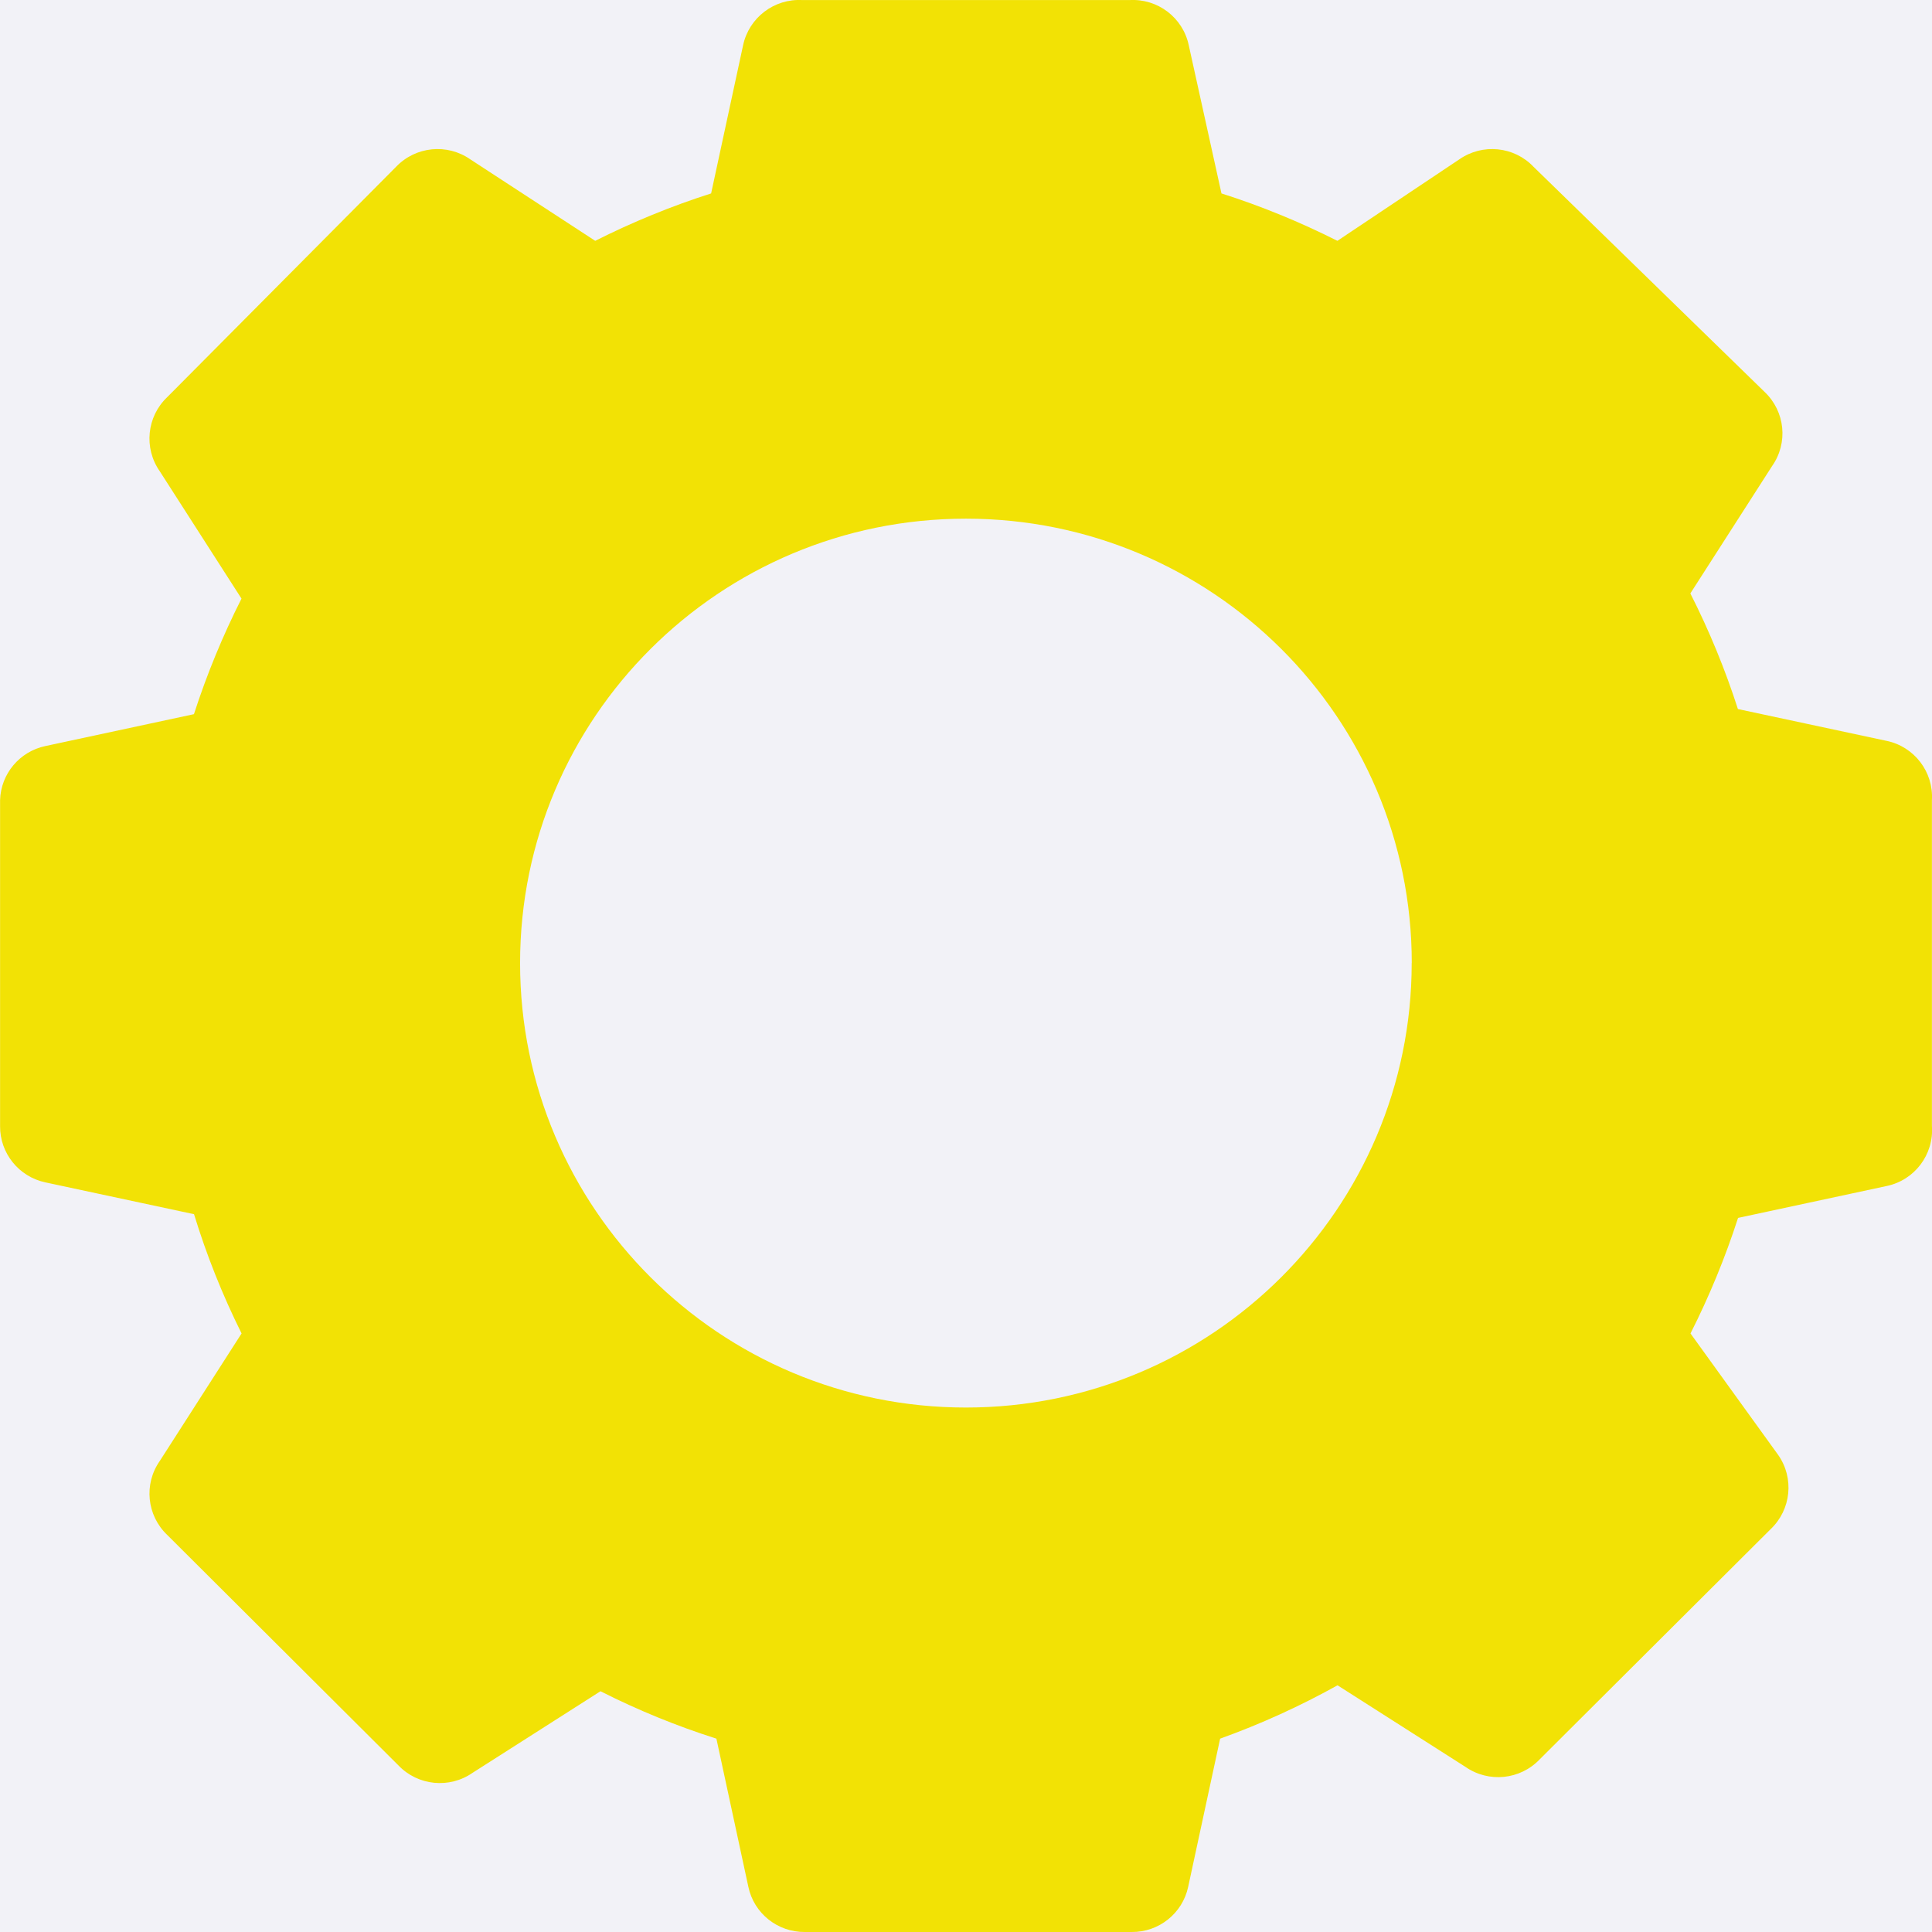
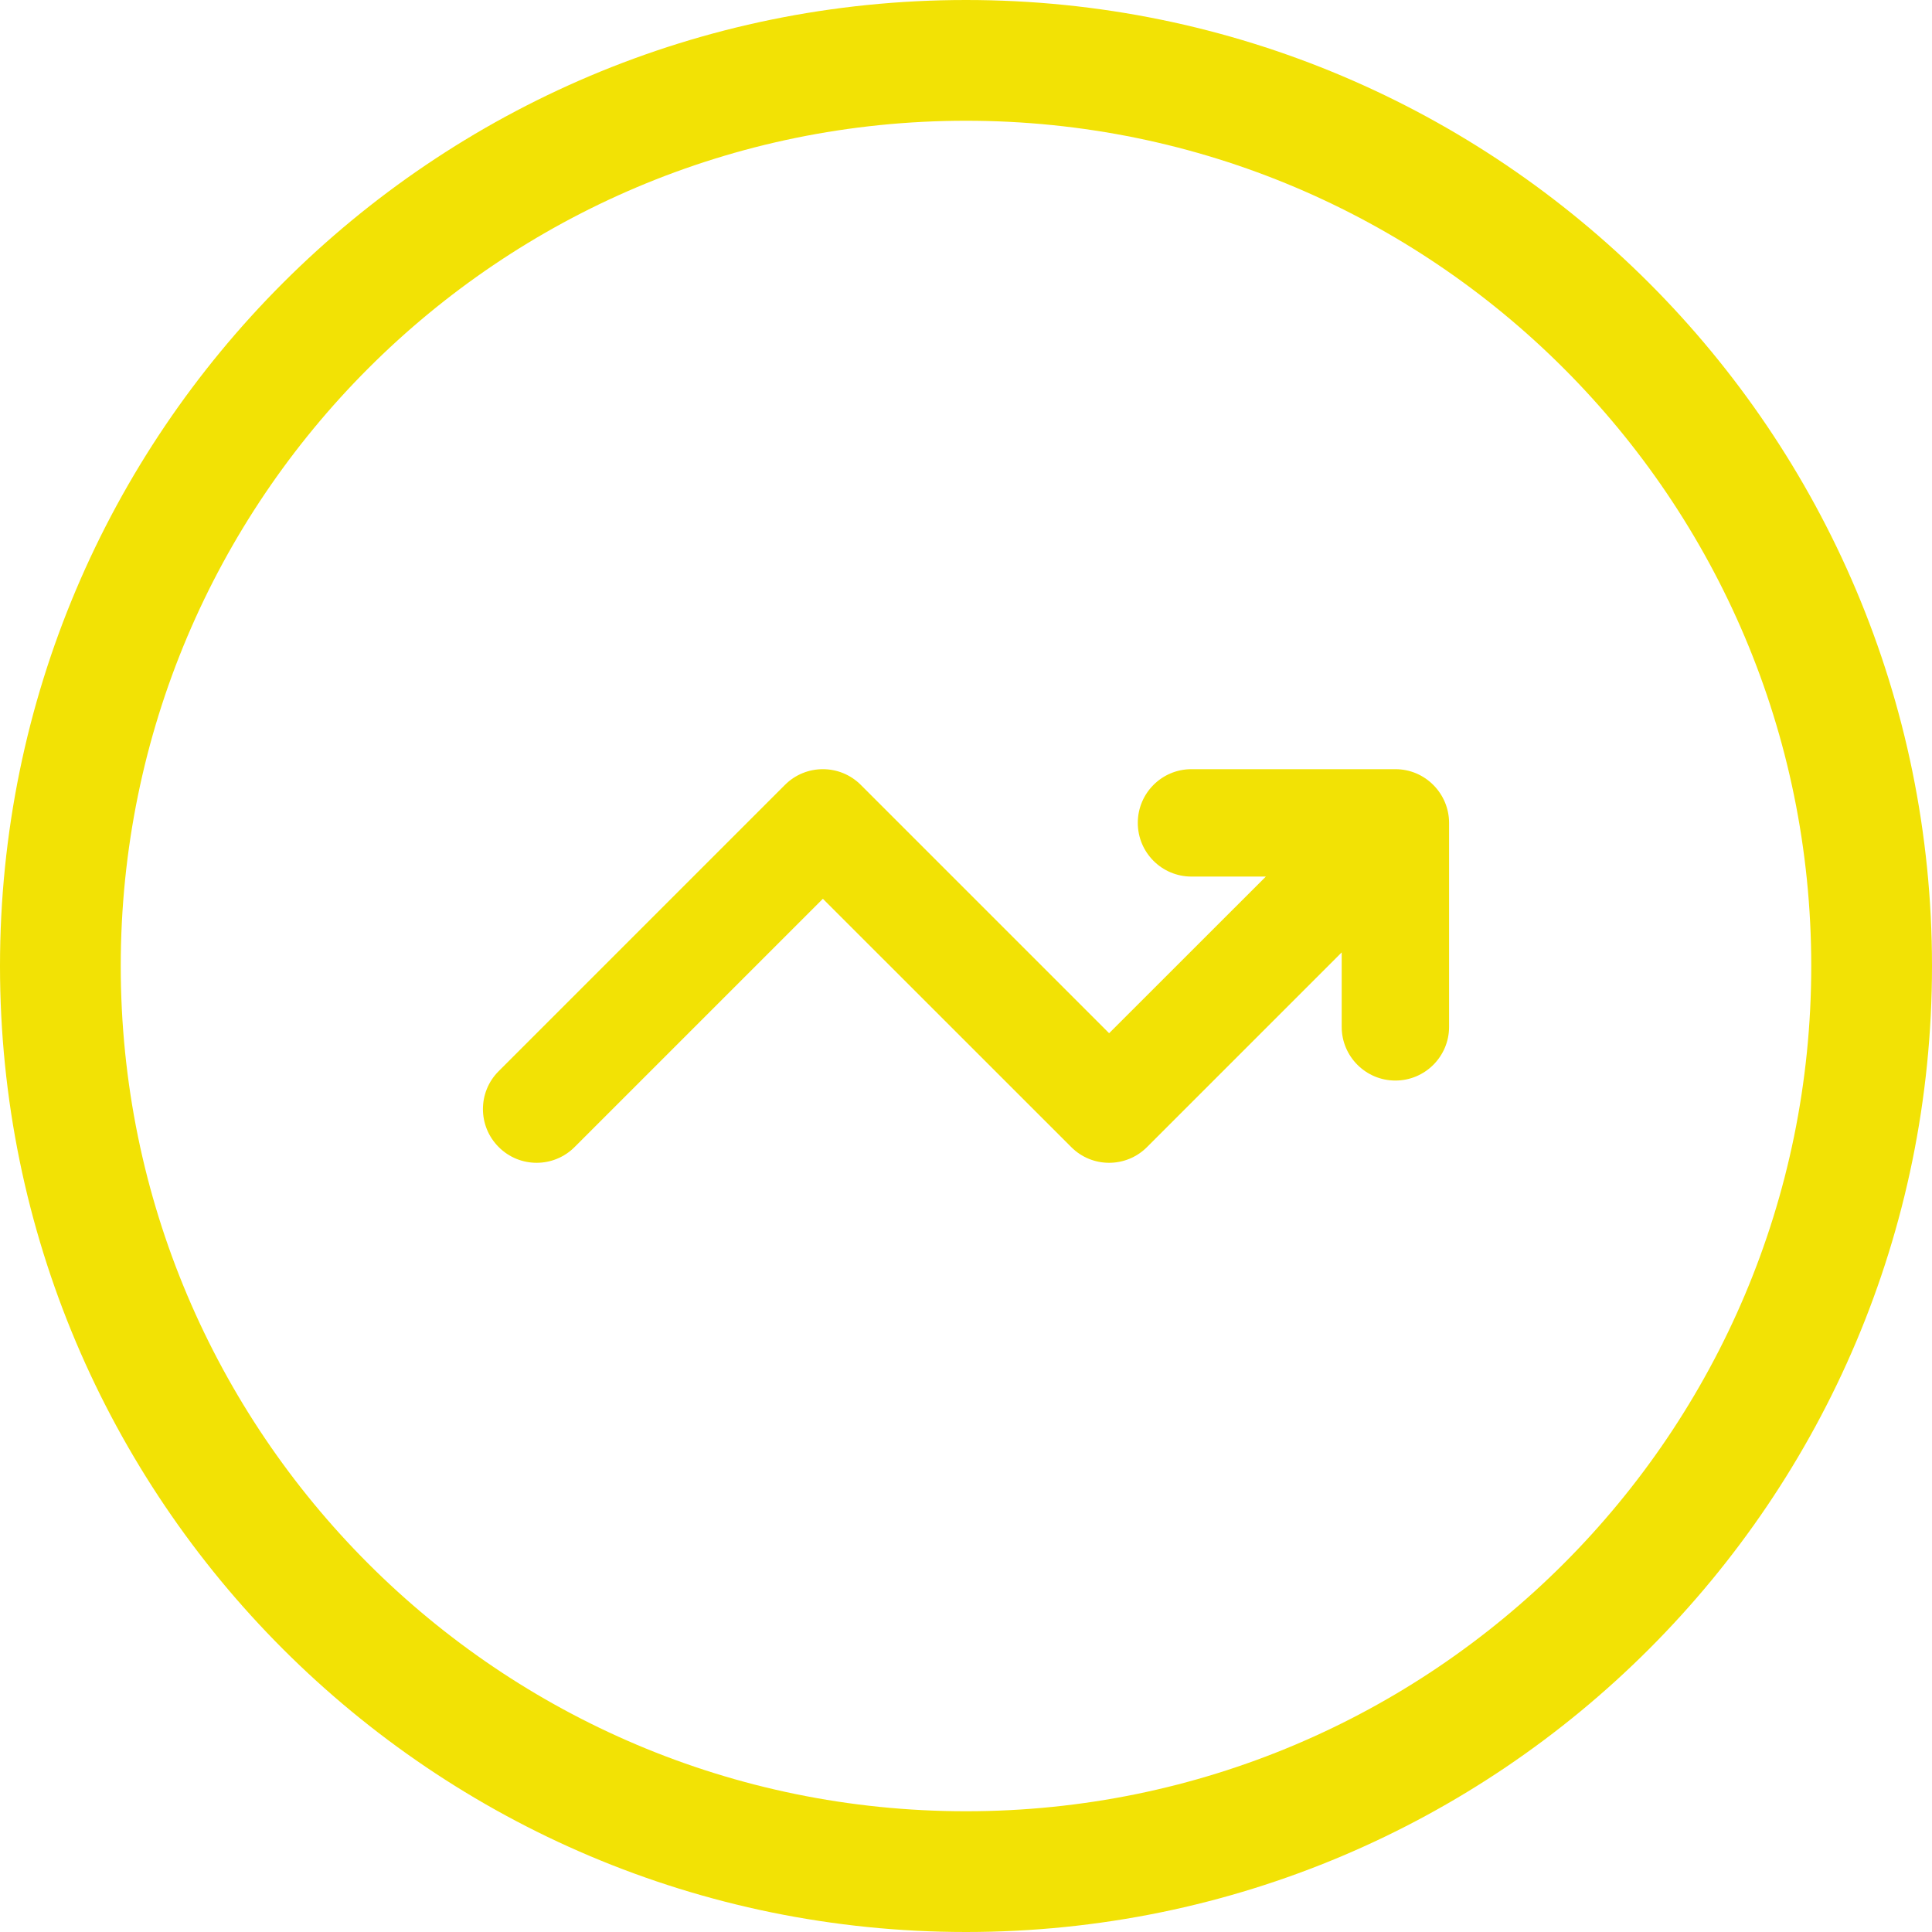
- <svg xmlns="http://www.w3.org/2000/svg" width="26" height="26" viewBox="0 0 26 26">
-   <g fill="none" fill-rule="evenodd">
-     <path fill="#F2F2F7" d="M0 0H375V170H0z" transform="translate(-349 -89)" />
-     <path fill="#F2E205" fill-rule="nonzero" d="M374.388 98.97l-2-.428c-.172-.535-.386-1.055-.64-1.556l1.1-1.714c.219-.311.176-.735-.1-.997l-3.11-3.03c-.262-.276-.687-.318-1-.1l-1.64 1.096c-.502-.253-1.023-.467-1.56-.638l-.44-1.993c-.078-.373-.418-.632-.8-.609H359.8c-.38-.023-.721.236-.8.609l-.43 1.993c-.536.171-1.057.385-1.56.638l-1.68-1.096c-.312-.218-.737-.176-1 .1l-3.08 3.1c-.275.261-.318.685-.1.997l1.1 1.714c-.253.5-.467 1.02-.64 1.555l-1.999.429c-.347.073-.6.374-.61.728v4.386c-.003.365.252.682.61.758l2 .428c.169.552.383 1.088.64 1.605l-1.1 1.715c-.219.311-.176.735.1.997l3.11 3.1c.262.275.687.318 1 .1l1.72-1.097c.502.254 1.023.467 1.56.638l.43 1.994c.075.357.393.611.76.608h4.399c.366.003.684-.251.76-.608l.43-1.994c.545-.196 1.073-.436 1.58-.718l1.72 1.097c.312.218.737.176 1-.1l3.11-3.1c.275-.262.318-.686.1-.997l-1.18-1.635c.253-.5.467-1.02.64-1.555l1.999-.429c.377-.078.638-.424.61-.807v-4.386c.023-.38-.237-.72-.61-.798zm-6.39 2.99c0 3.304-2.686 5.982-5.999 5.982-3.313 0-6-2.678-6-5.981 0-3.304 2.687-5.981 6-5.981s6 2.677 6 5.98z" transform="translate(-349 -89)" />
+ <svg xmlns="http://www.w3.org/2000/svg" width="24px" height="24px" viewBox="0 0 24 24" version="1.1">
+   <g id="Slice" stroke="none" stroke-width="1" fill="none" fill-rule="evenodd">
+     <g transform="translate(-243, -55)" fill="#F2E205" id="Slice-20">
+       <g transform="translate(240, 54)">
+         <g id="Graphics-/-Tab-Bar-Icons-/-Yellow-/-Trend">
+           <path d="M15,23.5 C9.201,23.5 4.5,18.799 4.5,13 C4.5,7.201 9.201,2.5 15,2.5 C20.799,2.5 25.5,7.201 25.5,13 C25.5,18.799 20.799,23.5 15,23.5 M15,1 C8.373,1 3,6.373 3,13 C3,19.627 8.373,25 15,25 C21.627,25 27,19.627 27,13 C27,6.373 21.627,1 15,1 M21.001,11.222 L21.001,13.756 C21.001,14.124 20.702,14.423 20.334,14.423 C19.966,14.423 19.667,14.124 19.667,13.756 L19.667,12.831 L17.249,15.249 C16.989,15.51 16.566,15.51 16.307,15.249 L13.222,12.165 L10.138,15.249 C9.877,15.51 9.455,15.51 9.195,15.249 C8.934,14.989 8.934,14.566 9.195,14.306 L12.751,10.75 C13.011,10.49 13.433,10.49 13.693,10.75 L16.778,13.835 L18.725,11.889 L17.8,11.889 C17.432,11.889 17.134,11.59 17.134,11.222 C17.134,10.854 17.432,10.555 17.8,10.555 L20.334,10.555 C20.708,10.555 21.001,10.862 21.001,11.222" id="Path" />
+         </g>
+       </g>
+     </g>
  </g>
</svg>
